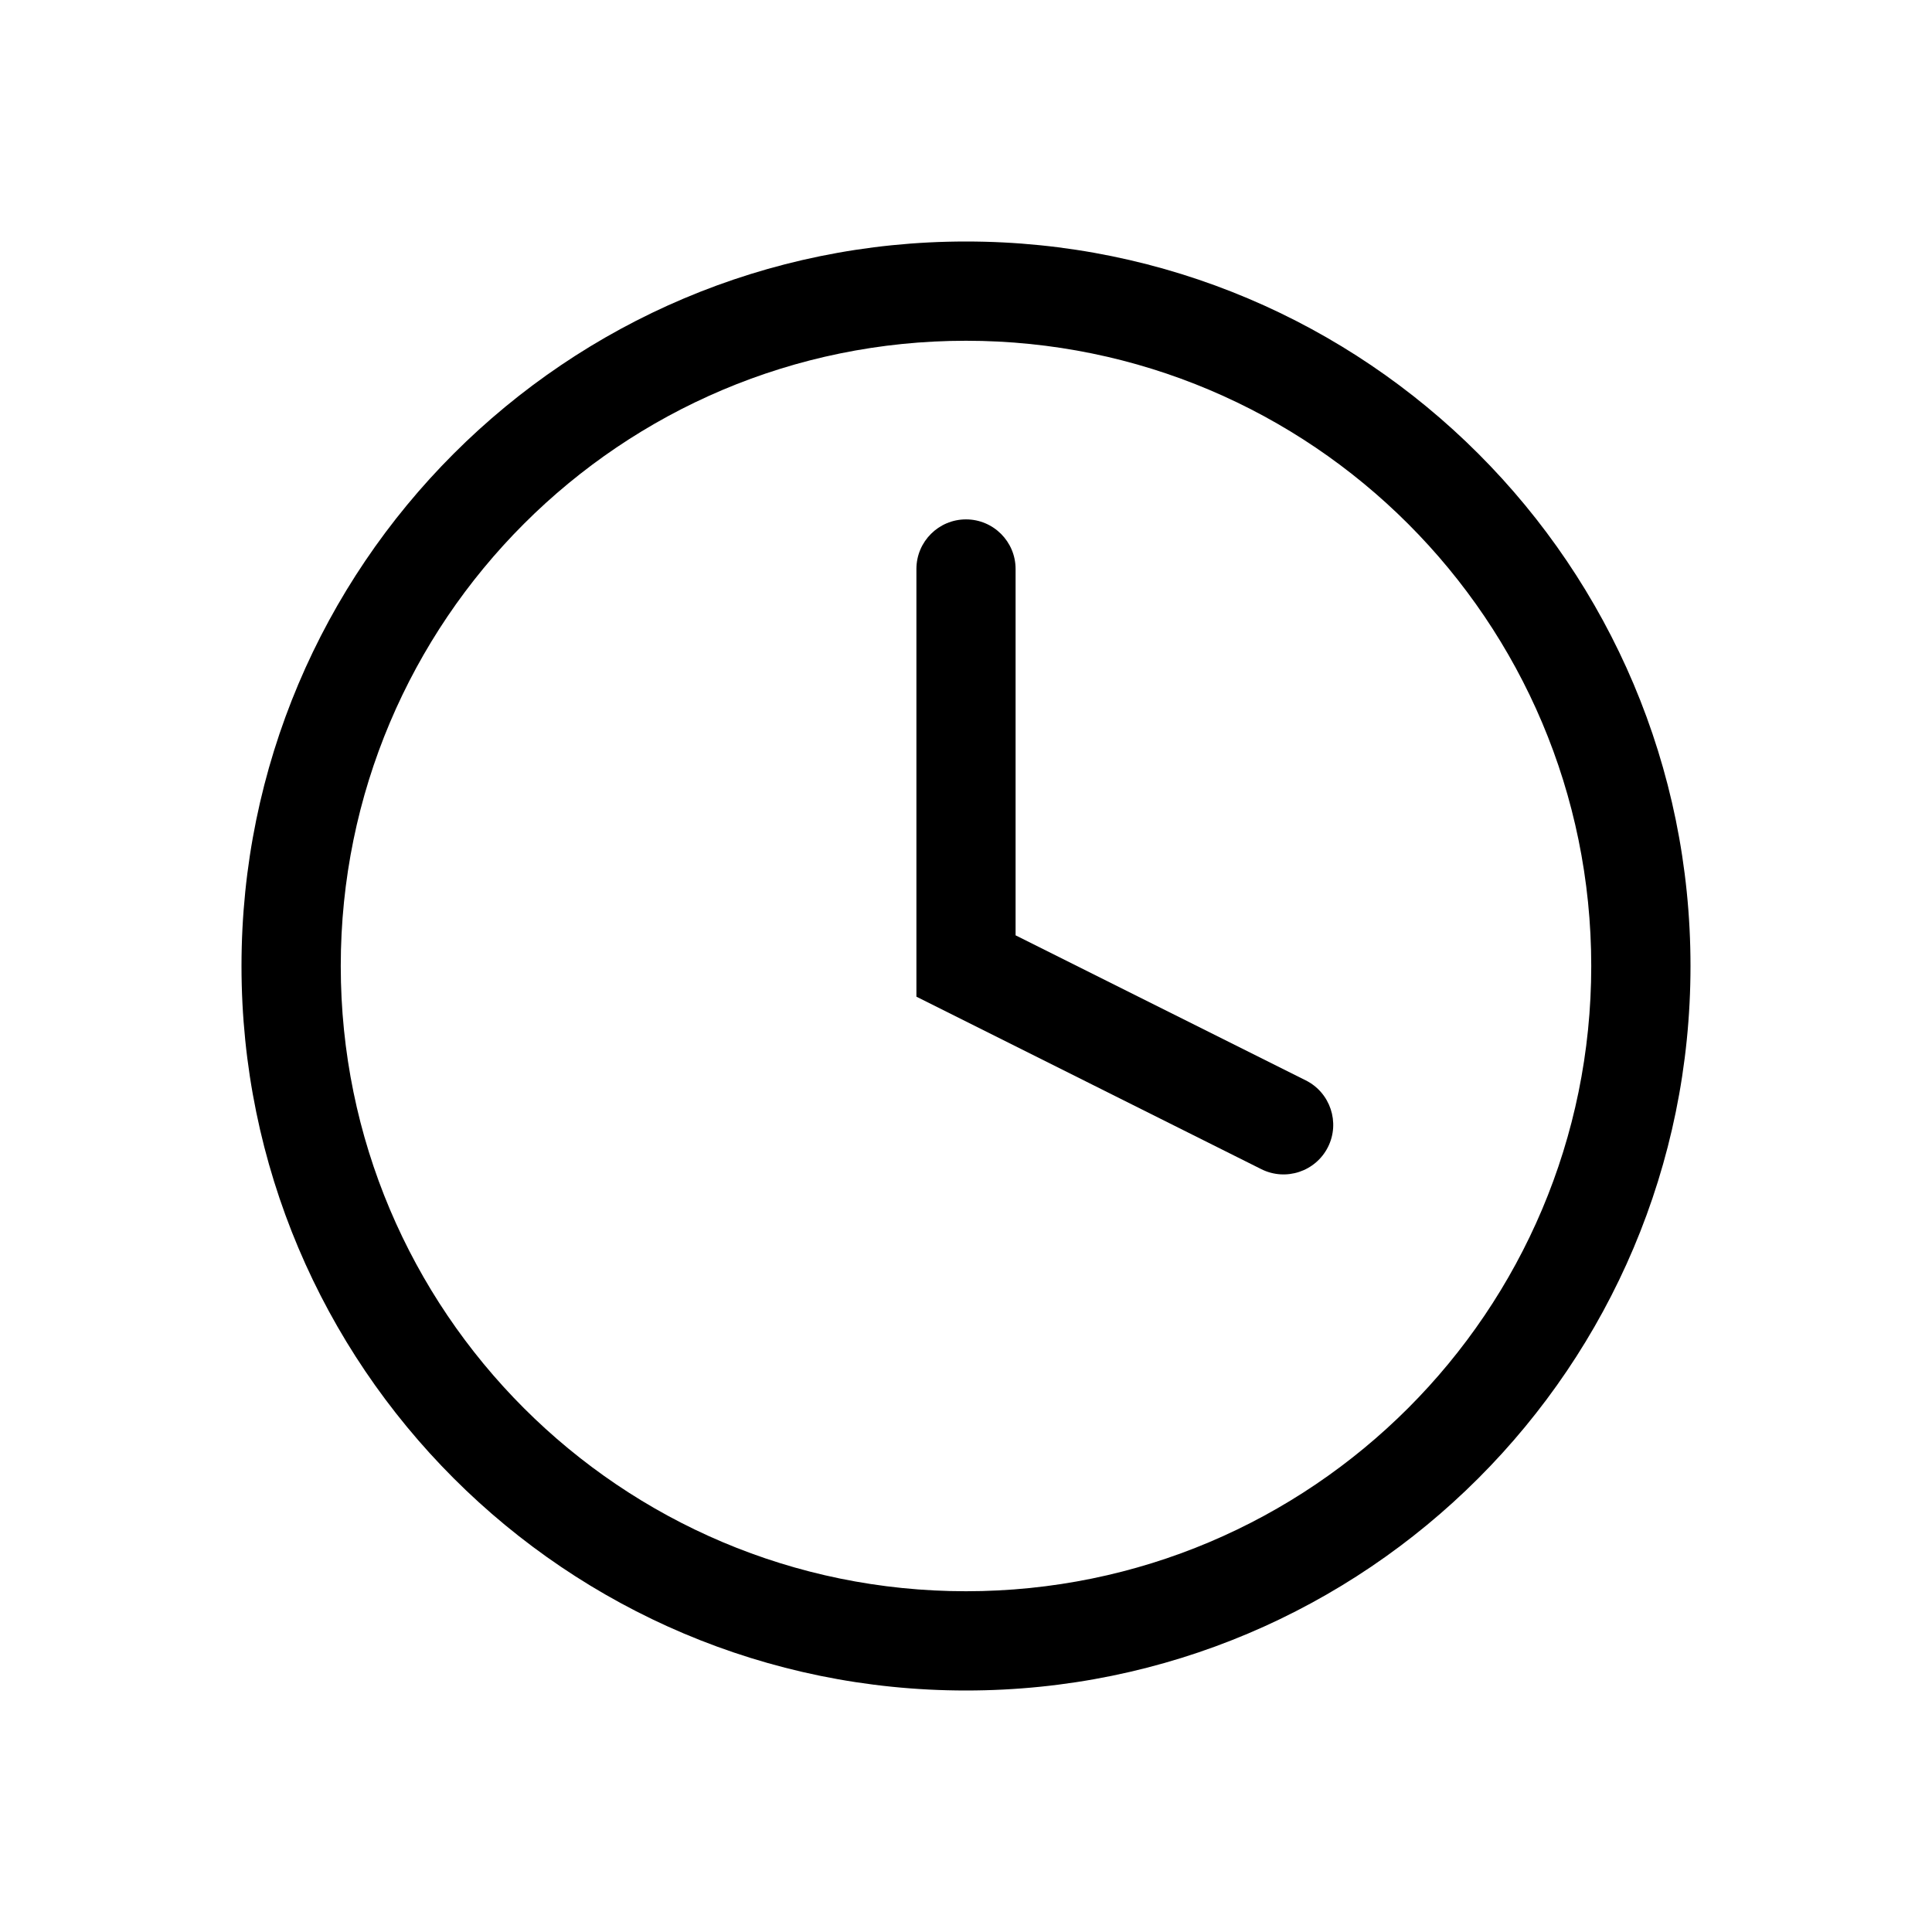
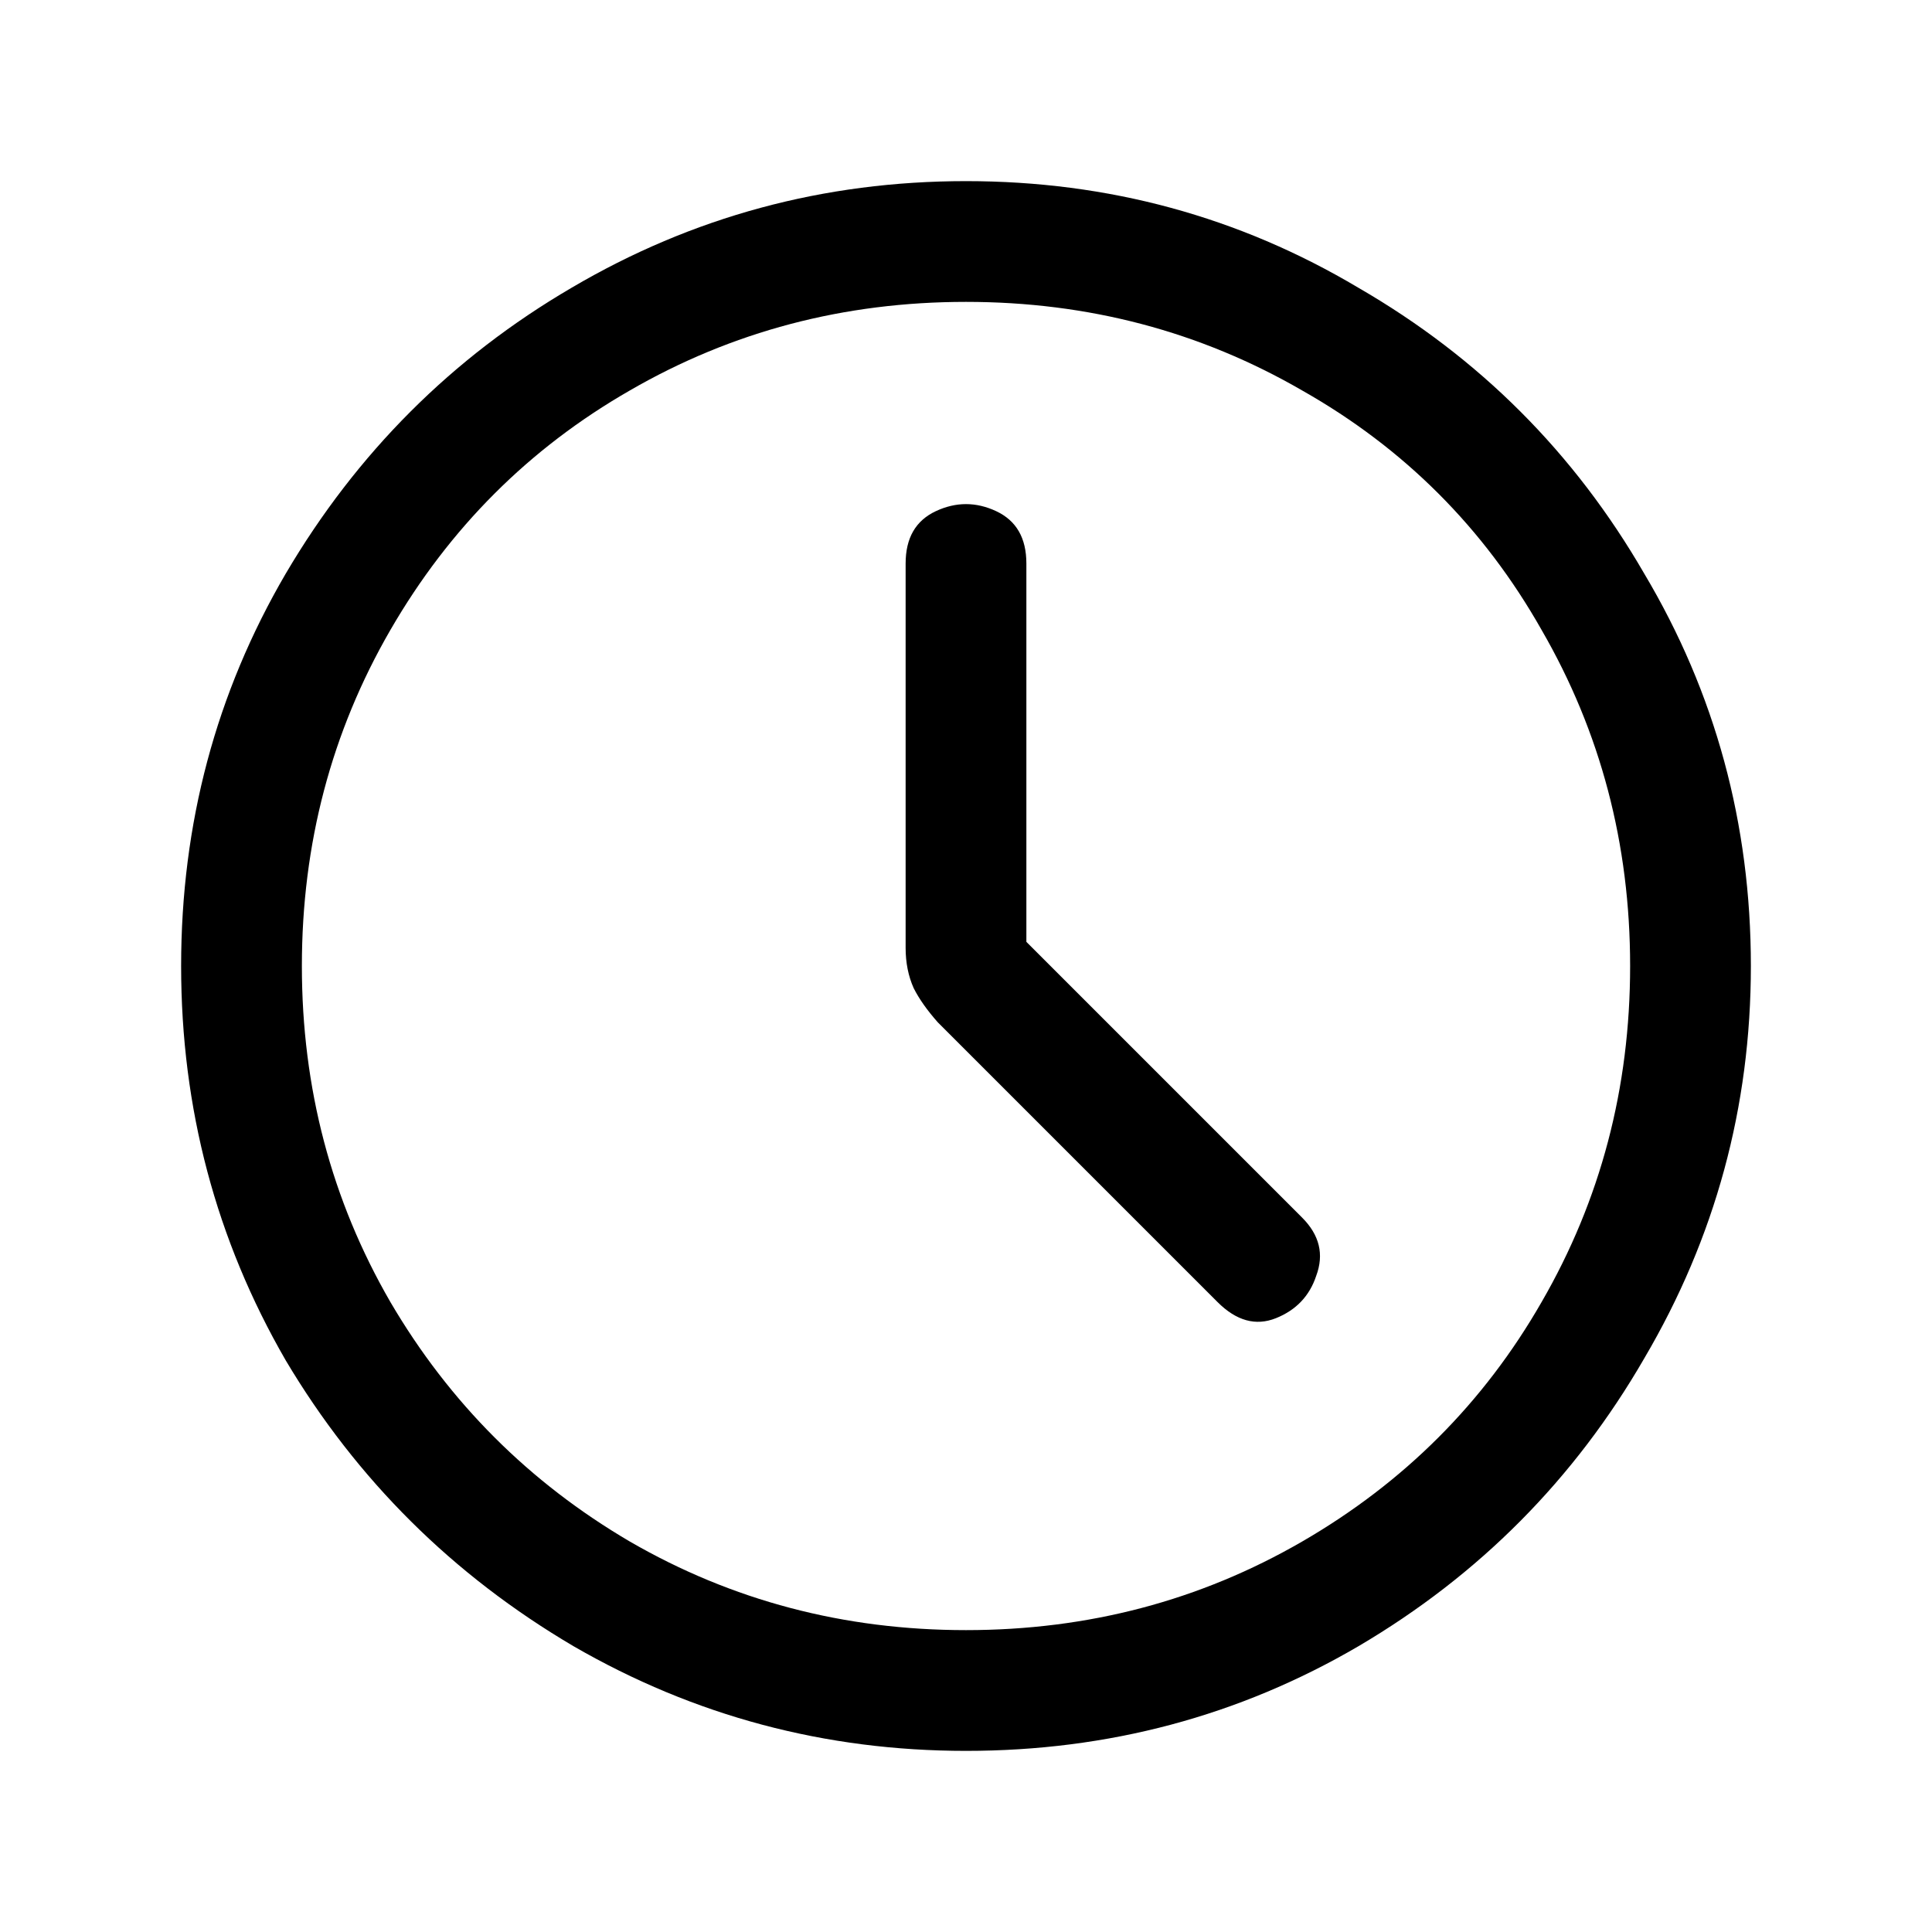
<svg xmlns="http://www.w3.org/2000/svg" width="24" height="24" viewBox="0 0 24 24" fill="none">
-   <path d="M12 6.452C11.66 6.452 11.384 6.728 11.384 7.068V12.381L15.669 14.524C15.974 14.676 16.344 14.553 16.497 14.248C16.649 13.944 16.525 13.573 16.221 13.421L12.616 11.619V7.068C12.616 6.728 12.34 6.452 12 6.452Z" fill="currentColor" />
-   <path fill-rule="evenodd" clip-rule="evenodd" d="M12 3C7.029 3 3 7.029 3 12C3 16.971 7.029 21 12 21C16.971 21 21 16.971 21 12C21 7.029 16.971 3 12 3ZM4.233 12C4.233 7.71 7.71 4.233 12 4.233C16.29 4.233 19.767 7.71 19.767 12C19.767 16.29 16.29 19.767 12 19.767C7.71 19.767 4.233 16.29 4.233 12Z" fill="currentColor" />
+   <path d="M12 21.75C10.25 21.75 8.625 21.317 7.125 20.45C5.625 19.567 4.433 18.383 3.55 16.9C2.683 15.4 2.25 13.767 2.25 12C2.25 10.233 2.683 8.608 3.55 7.125C4.433 5.625 5.617 4.442 7.1 3.575C8.6 2.692 10.233 2.25 12 2.25C13.767 2.25 15.392 2.692 16.875 3.575C18.375 4.442 19.558 5.625 20.425 7.125C21.308 8.608 21.75 10.233 21.75 12C21.75 13.75 21.308 15.375 20.425 16.875C19.558 18.375 18.375 19.567 16.875 20.45C15.392 21.317 13.767 21.75 12 21.75ZM12 20.25C13.517 20.25 14.908 19.883 16.175 19.15C17.442 18.417 18.433 17.425 19.15 16.175C19.883 14.908 20.25 13.517 20.25 12C20.25 10.483 19.883 9.092 19.15 7.825C18.433 6.558 17.442 5.567 16.175 4.85C14.908 4.117 13.517 3.75 12 3.75C10.483 3.75 9.092 4.117 7.825 4.85C6.575 5.567 5.583 6.558 4.85 7.825C4.117 9.092 3.75 10.483 3.75 12C3.75 13.517 4.117 14.908 4.85 16.175C5.583 17.425 6.575 18.417 7.825 19.15C9.092 19.883 10.483 20.25 12 20.25ZM11.25 7C11.25 6.683 11.375 6.467 11.625 6.35C11.875 6.233 12.125 6.233 12.375 6.35C12.625 6.467 12.75 6.683 12.75 7V11.7L16.175 15.125C16.392 15.342 16.45 15.583 16.35 15.85C16.267 16.1 16.1 16.275 15.85 16.375C15.6 16.475 15.358 16.408 15.125 16.175L11.65 12.7C11.517 12.55 11.417 12.408 11.35 12.275C11.283 12.125 11.25 11.958 11.25 11.775V7Z" fill="currentColor" />
</svg>
